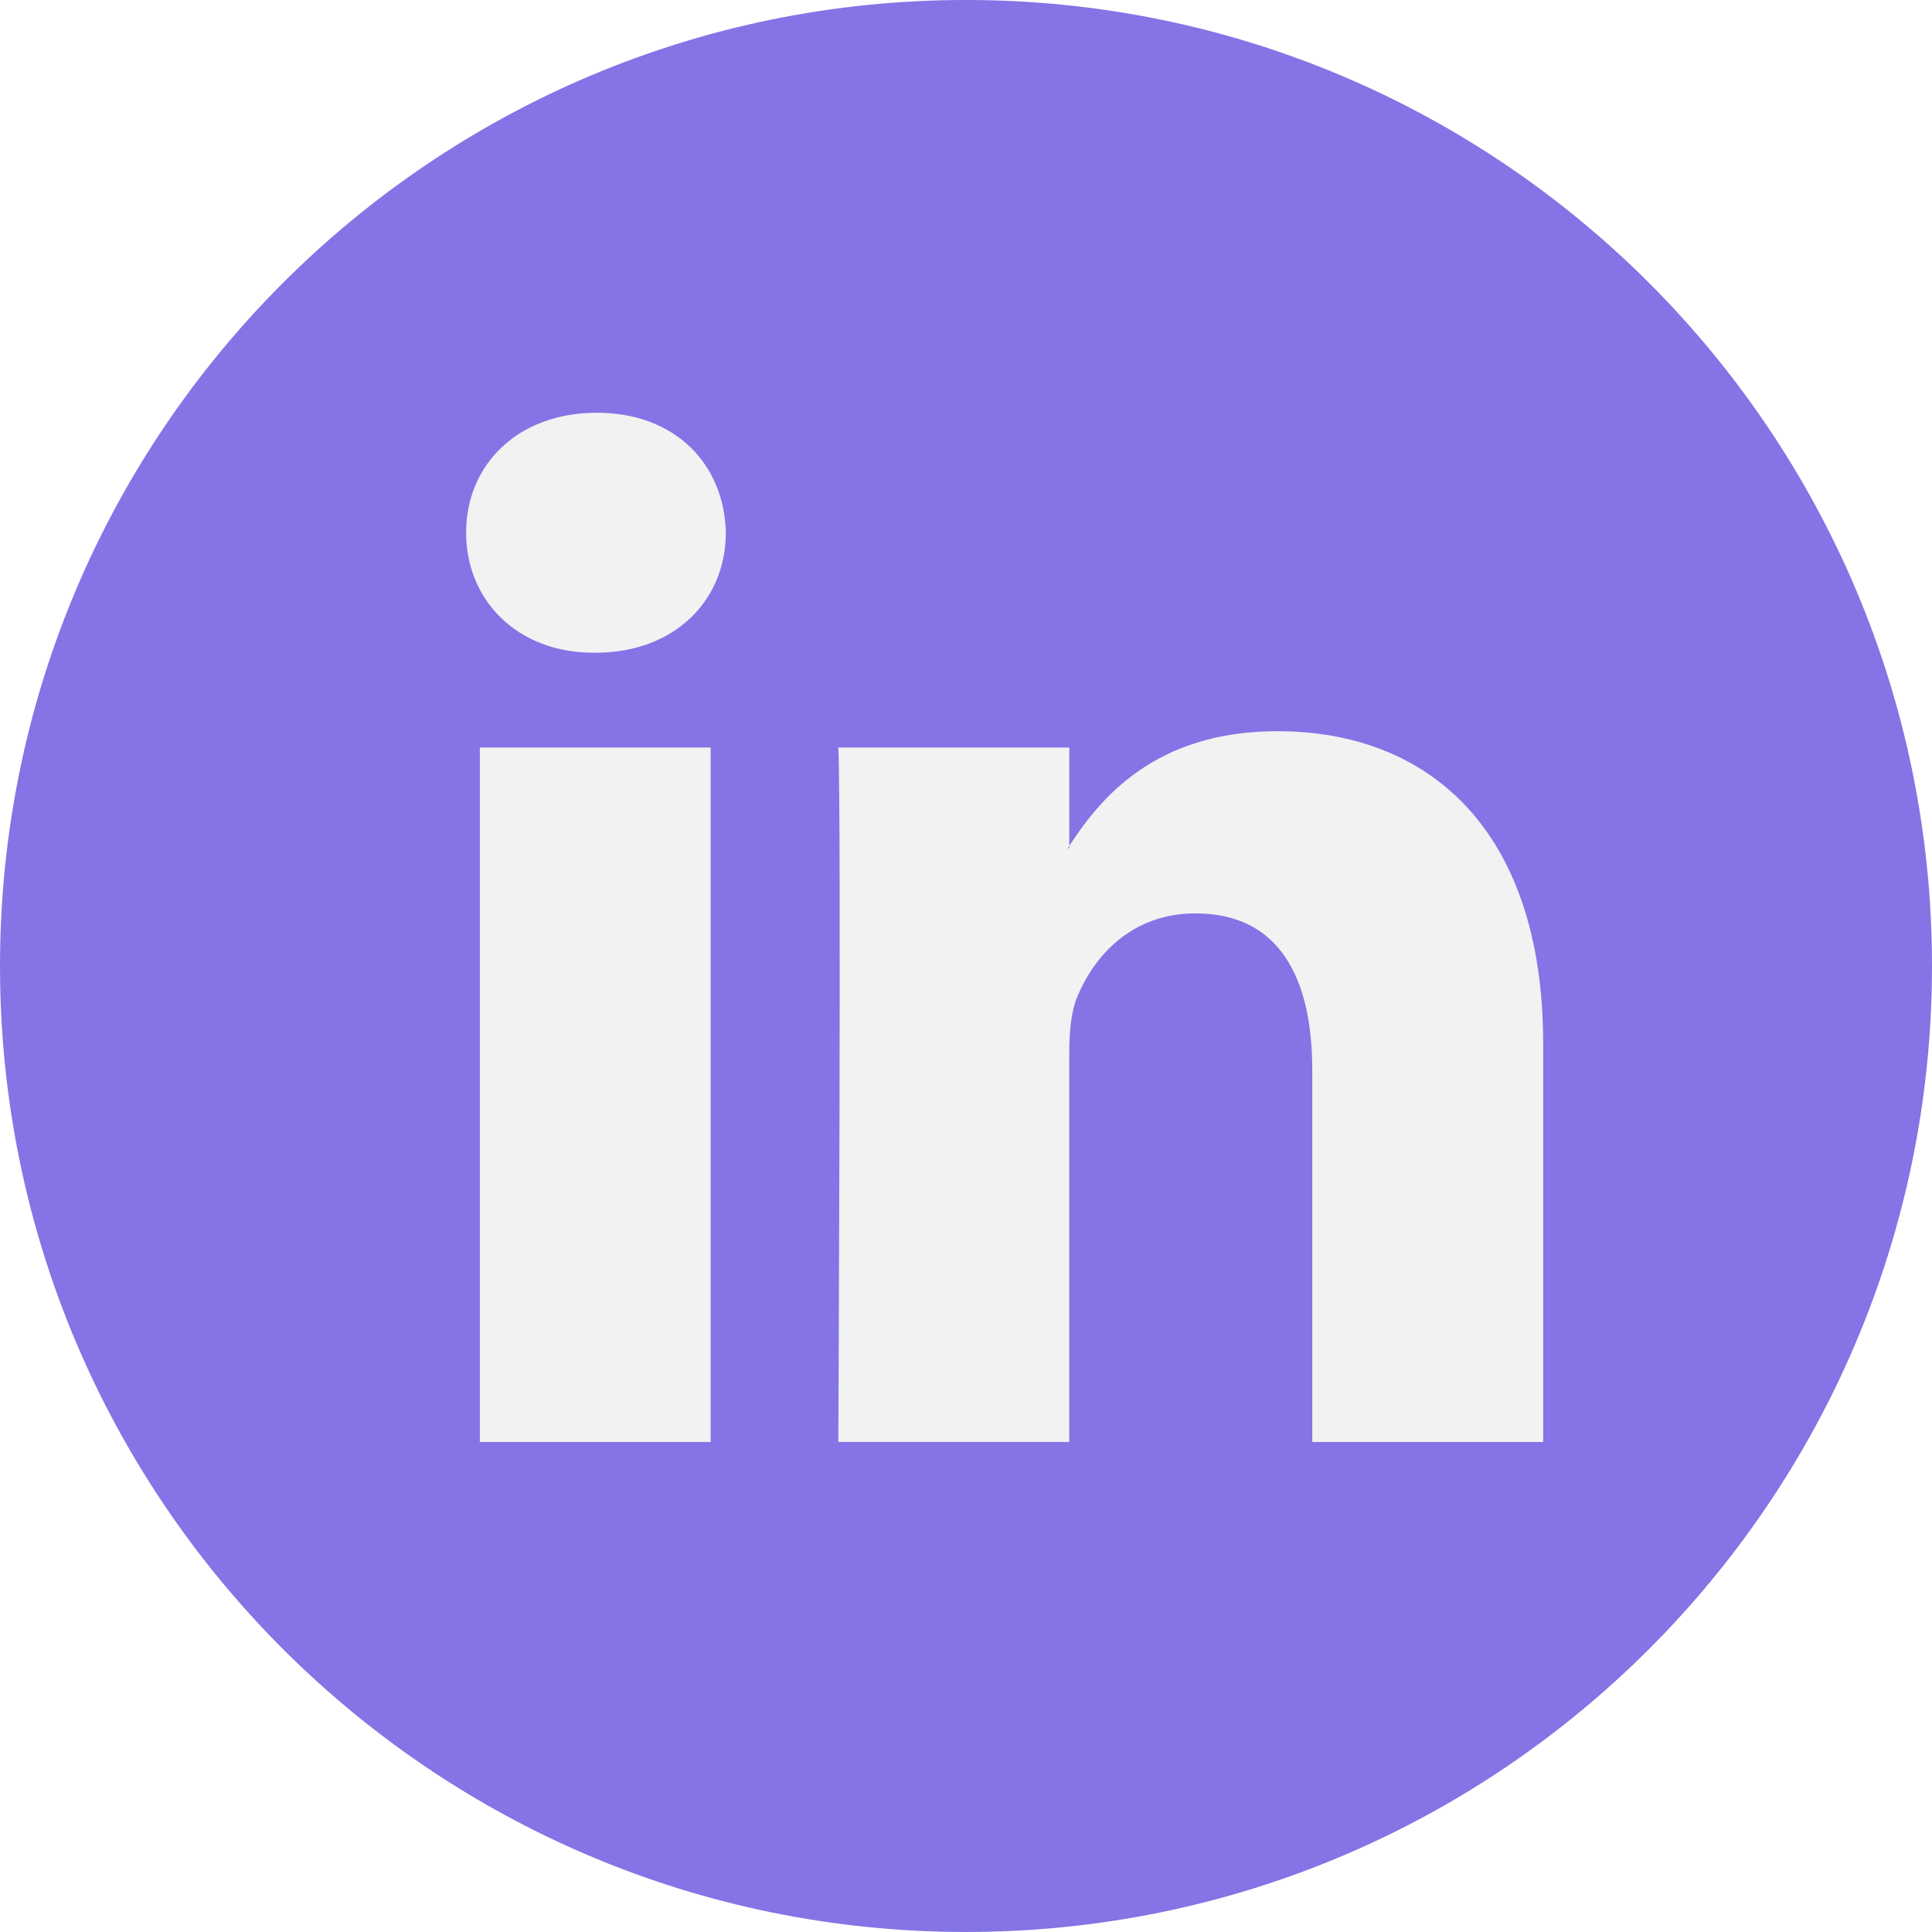
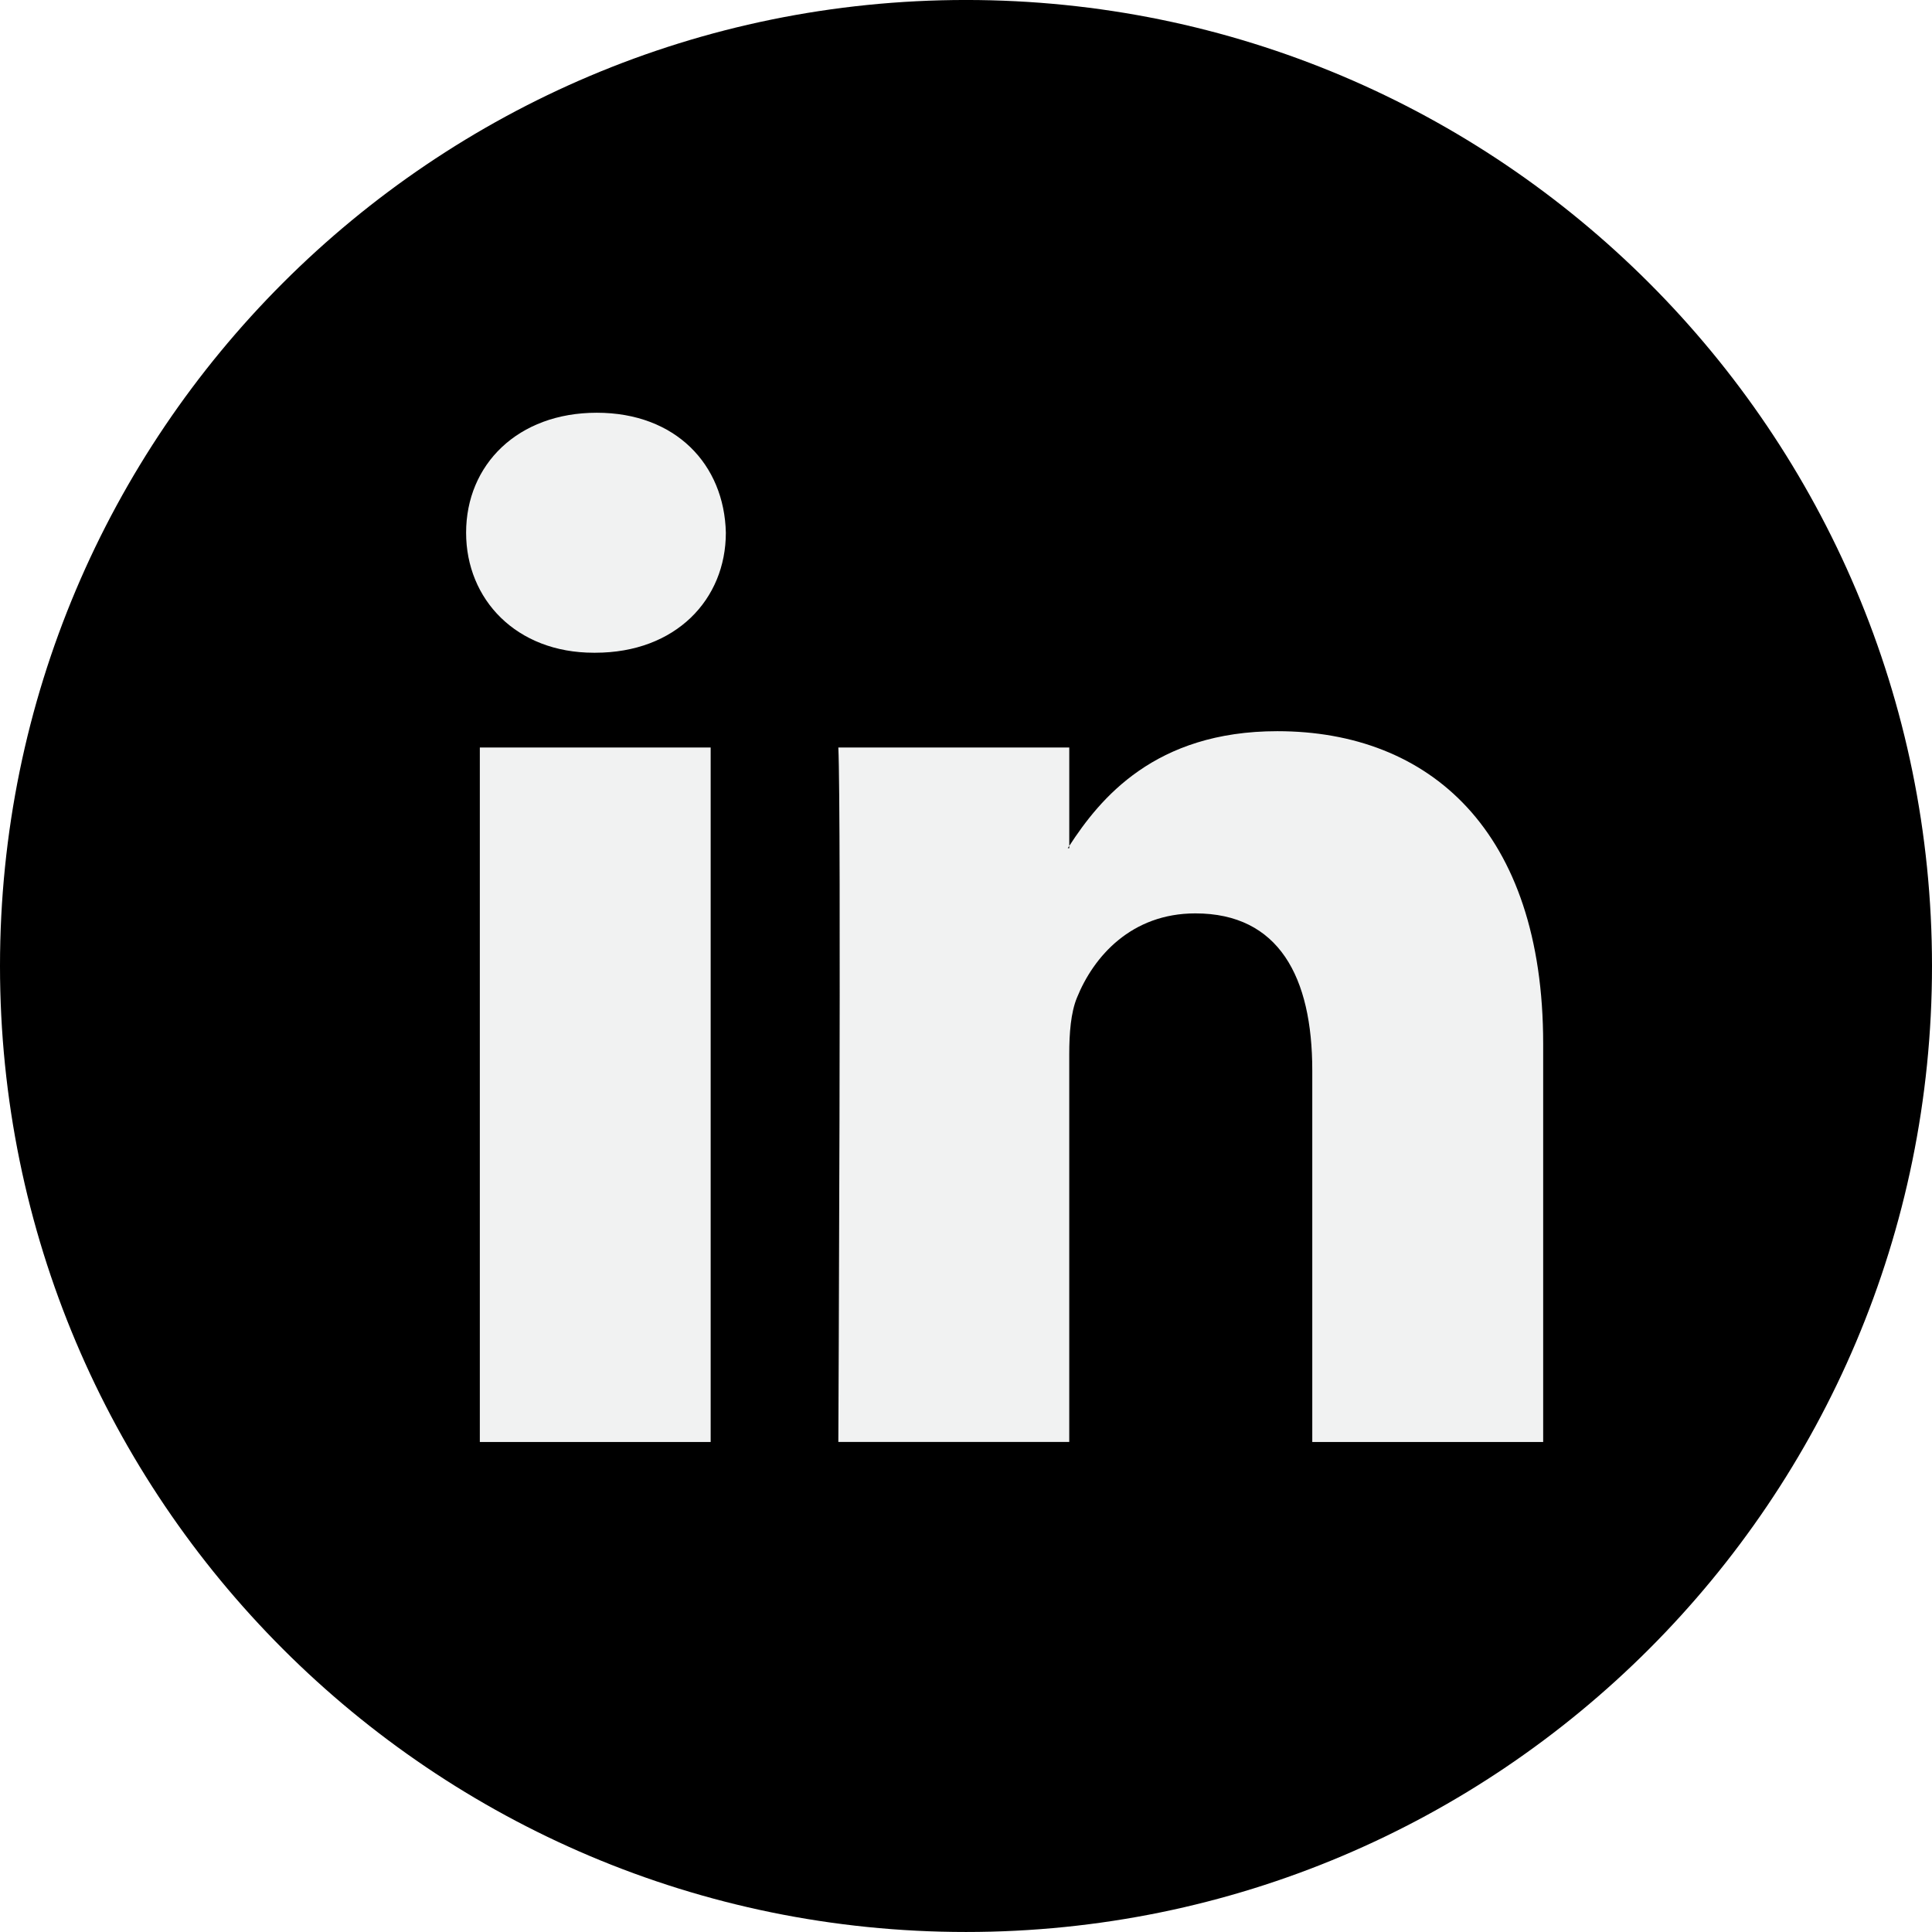
<svg xmlns="http://www.w3.org/2000/svg" version="1.1" id="Capa_1" x="0px" y="0px" viewBox="0 0 112.196 112.196" style="enable-background:new 0 0 112.196 112.196;" xml:space="preserve">
  <g>
-     <circle style="fill:#8474e5;" cx="56.098" cy="56.097" r="56.098" />
+     <circle cx="56.098" cy="56.097" r="56.098" />
    <g>
      <path style="fill:#F1F2F2;" d="M89.616,60.611v23.128H76.207V62.161c0-5.418-1.936-9.118-6.791-9.118    c-3.705,0-5.906,2.491-6.878,4.903c-0.353,0.862-0.444,2.059-0.444,3.268v22.524H48.684c0,0,0.18-36.546,0-40.329h13.411v5.715    c-0.027,0.045-0.065,0.089-0.089,0.132h0.089v-0.132c1.782-2.742,4.96-6.662,12.085-6.662    C83.002,42.462,89.616,48.226,89.616,60.611L89.616,60.611z M34.656,23.969c-4.587,0-7.588,3.011-7.588,6.967    c0,3.872,2.914,6.97,7.412,6.97h0.087c4.677,0,7.585-3.098,7.585-6.97C42.063,26.98,39.244,23.969,34.656,23.969L34.656,23.969z     M27.865,83.739H41.27V43.409H27.865V83.739z" />
    </g>
  </g>
-   <g>
- </g>
-   <g>
- </g>
-   <g>
- </g>
-   <g>
- </g>
-   <g>
- </g>
-   <g>
- </g>
-   <g>
- </g>
-   <g>
- </g>
-   <g>
- </g>
-   <g>
- </g>
-   <g>
- </g>
-   <g>
- </g>
-   <g>
- </g>
-   <g>
- </g>
-   <g>
- </g>
</svg>
